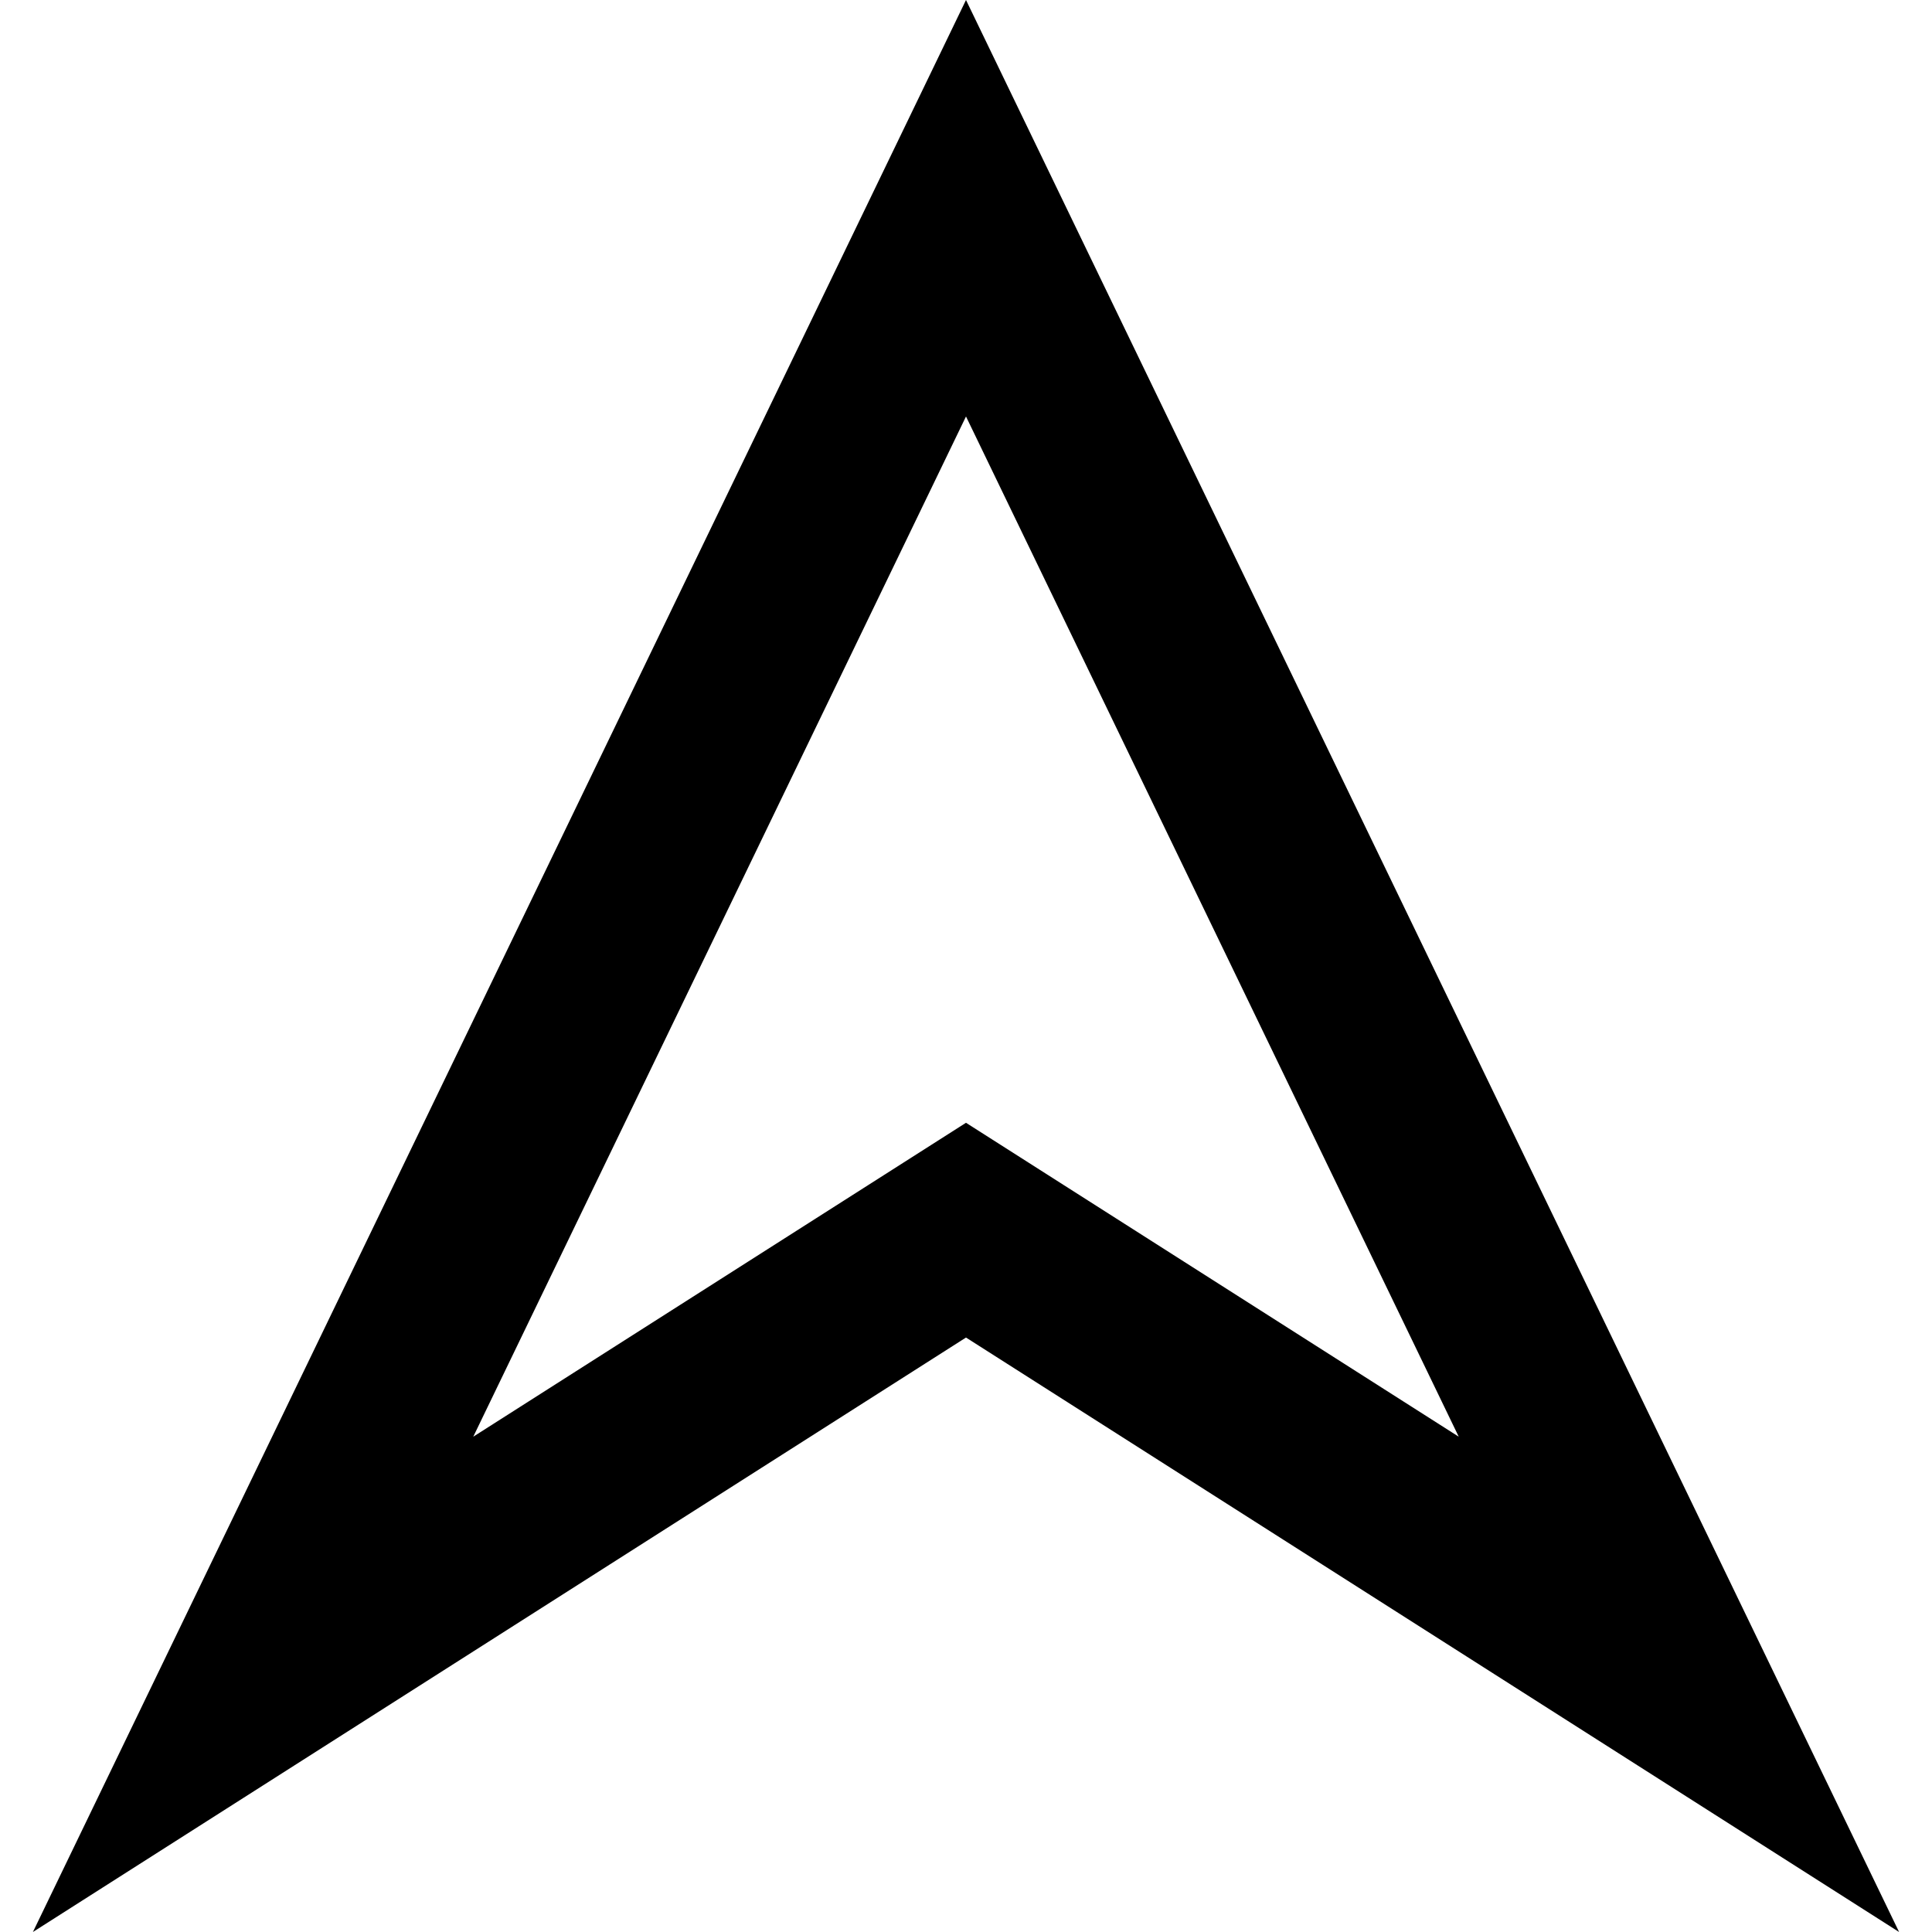
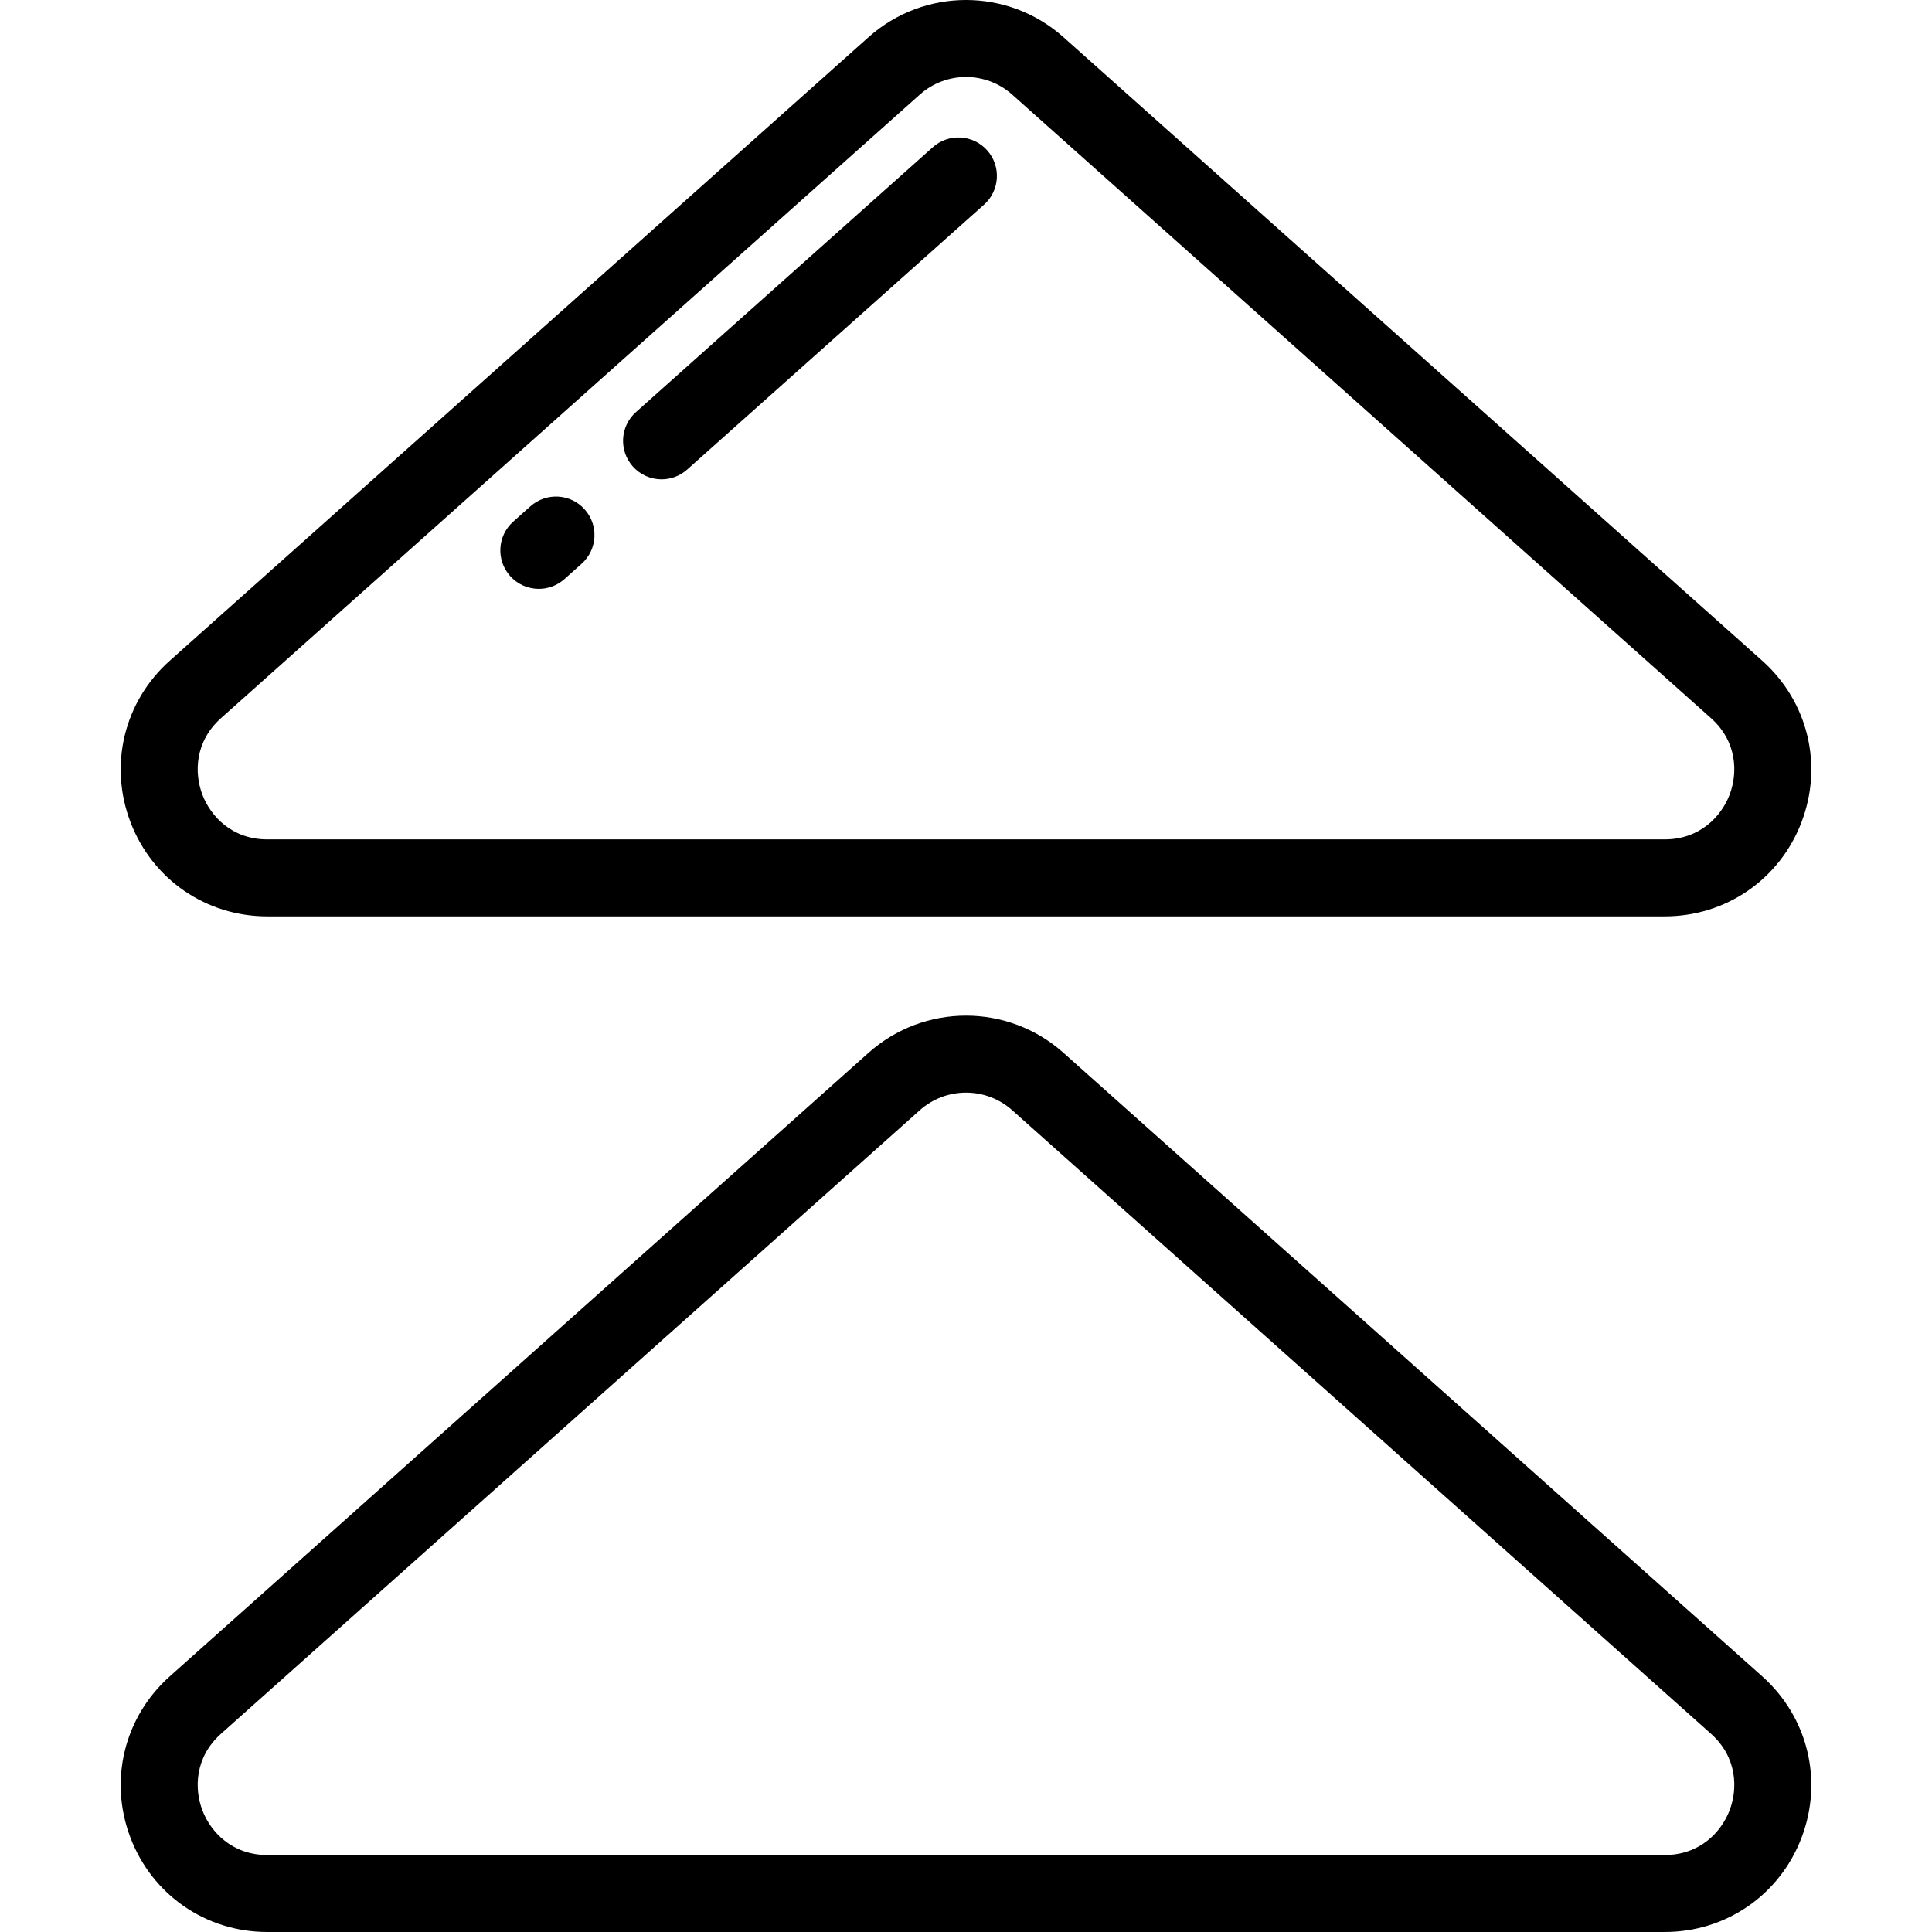
- <svg xmlns="http://www.w3.org/2000/svg" class="svg-icon" style="width: 1em; height: 1em;vertical-align: middle;fill: currentColor;overflow: hidden;" version="1.1" id="Capa_1" viewBox="0 0 490 490" xml:space="preserve">
-   <path d="M481.653,490L244.999,0L8.347,490l236.652-150.769L481.653,490z M120.032,364.378l124.967-258.751l124.967,258.751  l-100.285-63.89l-24.683-15.726l-24.683,15.726L120.032,364.378z" />
+ <svg xmlns="http://www.w3.org/2000/svg" class="svg-icon" style="width: 1em; height: 1em;vertical-align: middle;fill: currentColor;overflow: hidden;" version="1.1" id="Layer_1" viewBox="0 0 512.001 512.001" xml:space="preserve">
+   <g>
+     <g>
+       <path d="M467.005,444.243L281.836,279.011c-14.727-13.141-36.942-13.141-51.672,0.001L44.996,444.243    c-12.118,10.812-16.208,27.604-10.422,42.778c5.786,15.175,20.019,24.98,36.259,24.98h370.337c16.241,0,30.473-9.804,36.259-24.98    C483.213,471.847,479.122,455.056,467.005,444.243z M458.367,479.754c-2.184,5.728-7.849,11.848-17.199,11.848H70.832    c-9.349,0-15.014-6.12-17.199-11.848c-2.184-5.728-2.033-14.067,4.944-20.292l185.169-165.229    c3.494-3.118,7.874-4.676,12.255-4.676c4.381,0,8.762,1.558,12.255,4.675l185.168,165.231    C460.4,465.686,460.551,474.026,458.367,479.754z" />
+     </g>
+   </g>
+   <g>
+     <g>
+       <path d="M467.005,175.088L281.836,9.856c-14.728-13.141-36.942-13.143-51.672,0.001L44.996,175.089    c-12.118,10.812-16.208,27.604-10.422,42.778c5.786,15.175,20.019,24.98,36.259,24.98h370.337    c16.241,0,30.473-9.804,36.259-24.981C483.213,202.691,479.122,185.901,467.005,175.088z M458.367,210.599    c-2.184,5.728-7.849,11.848-17.199,11.848H70.832c-9.349,0-15.014-6.12-17.199-11.848c-2.184-5.728-2.033-14.067,4.944-20.292    l185.169-165.23c3.494-3.118,7.874-4.676,12.255-4.676c4.381,0,8.762,1.559,12.255,4.675l185.168,165.231    C460.4,196.531,460.551,204.871,458.367,210.599z" />
+     </g>
+   </g>
+   <g>
+     <g>
+       <path d="M154.952,135.002c-3.749-4.204-10.196-4.57-14.4-0.821L136,138.242c-4.203,3.75-4.57,10.198-0.82,14.4    c2.015,2.259,4.808,3.41,7.614,3.41c2.416,0,4.843-0.854,6.786-2.589l4.552-4.061    C158.335,145.652,158.702,139.204,154.952,135.002z" />
+     </g>
+   </g>
+   <g>
+     <g>
+       <path d="M261.602,39.834c-3.75-4.201-10.198-4.57-14.4-0.819l-78.676,70.204c-4.203,3.75-4.57,10.197-0.82,14.4    c2.015,2.258,4.808,3.409,7.614,3.409c2.416,0,4.843-0.854,6.786-2.59l78.676-70.205    C264.985,50.484,265.352,44.037,261.602,39.834z" />
+     </g>
+   </g>
</svg>
